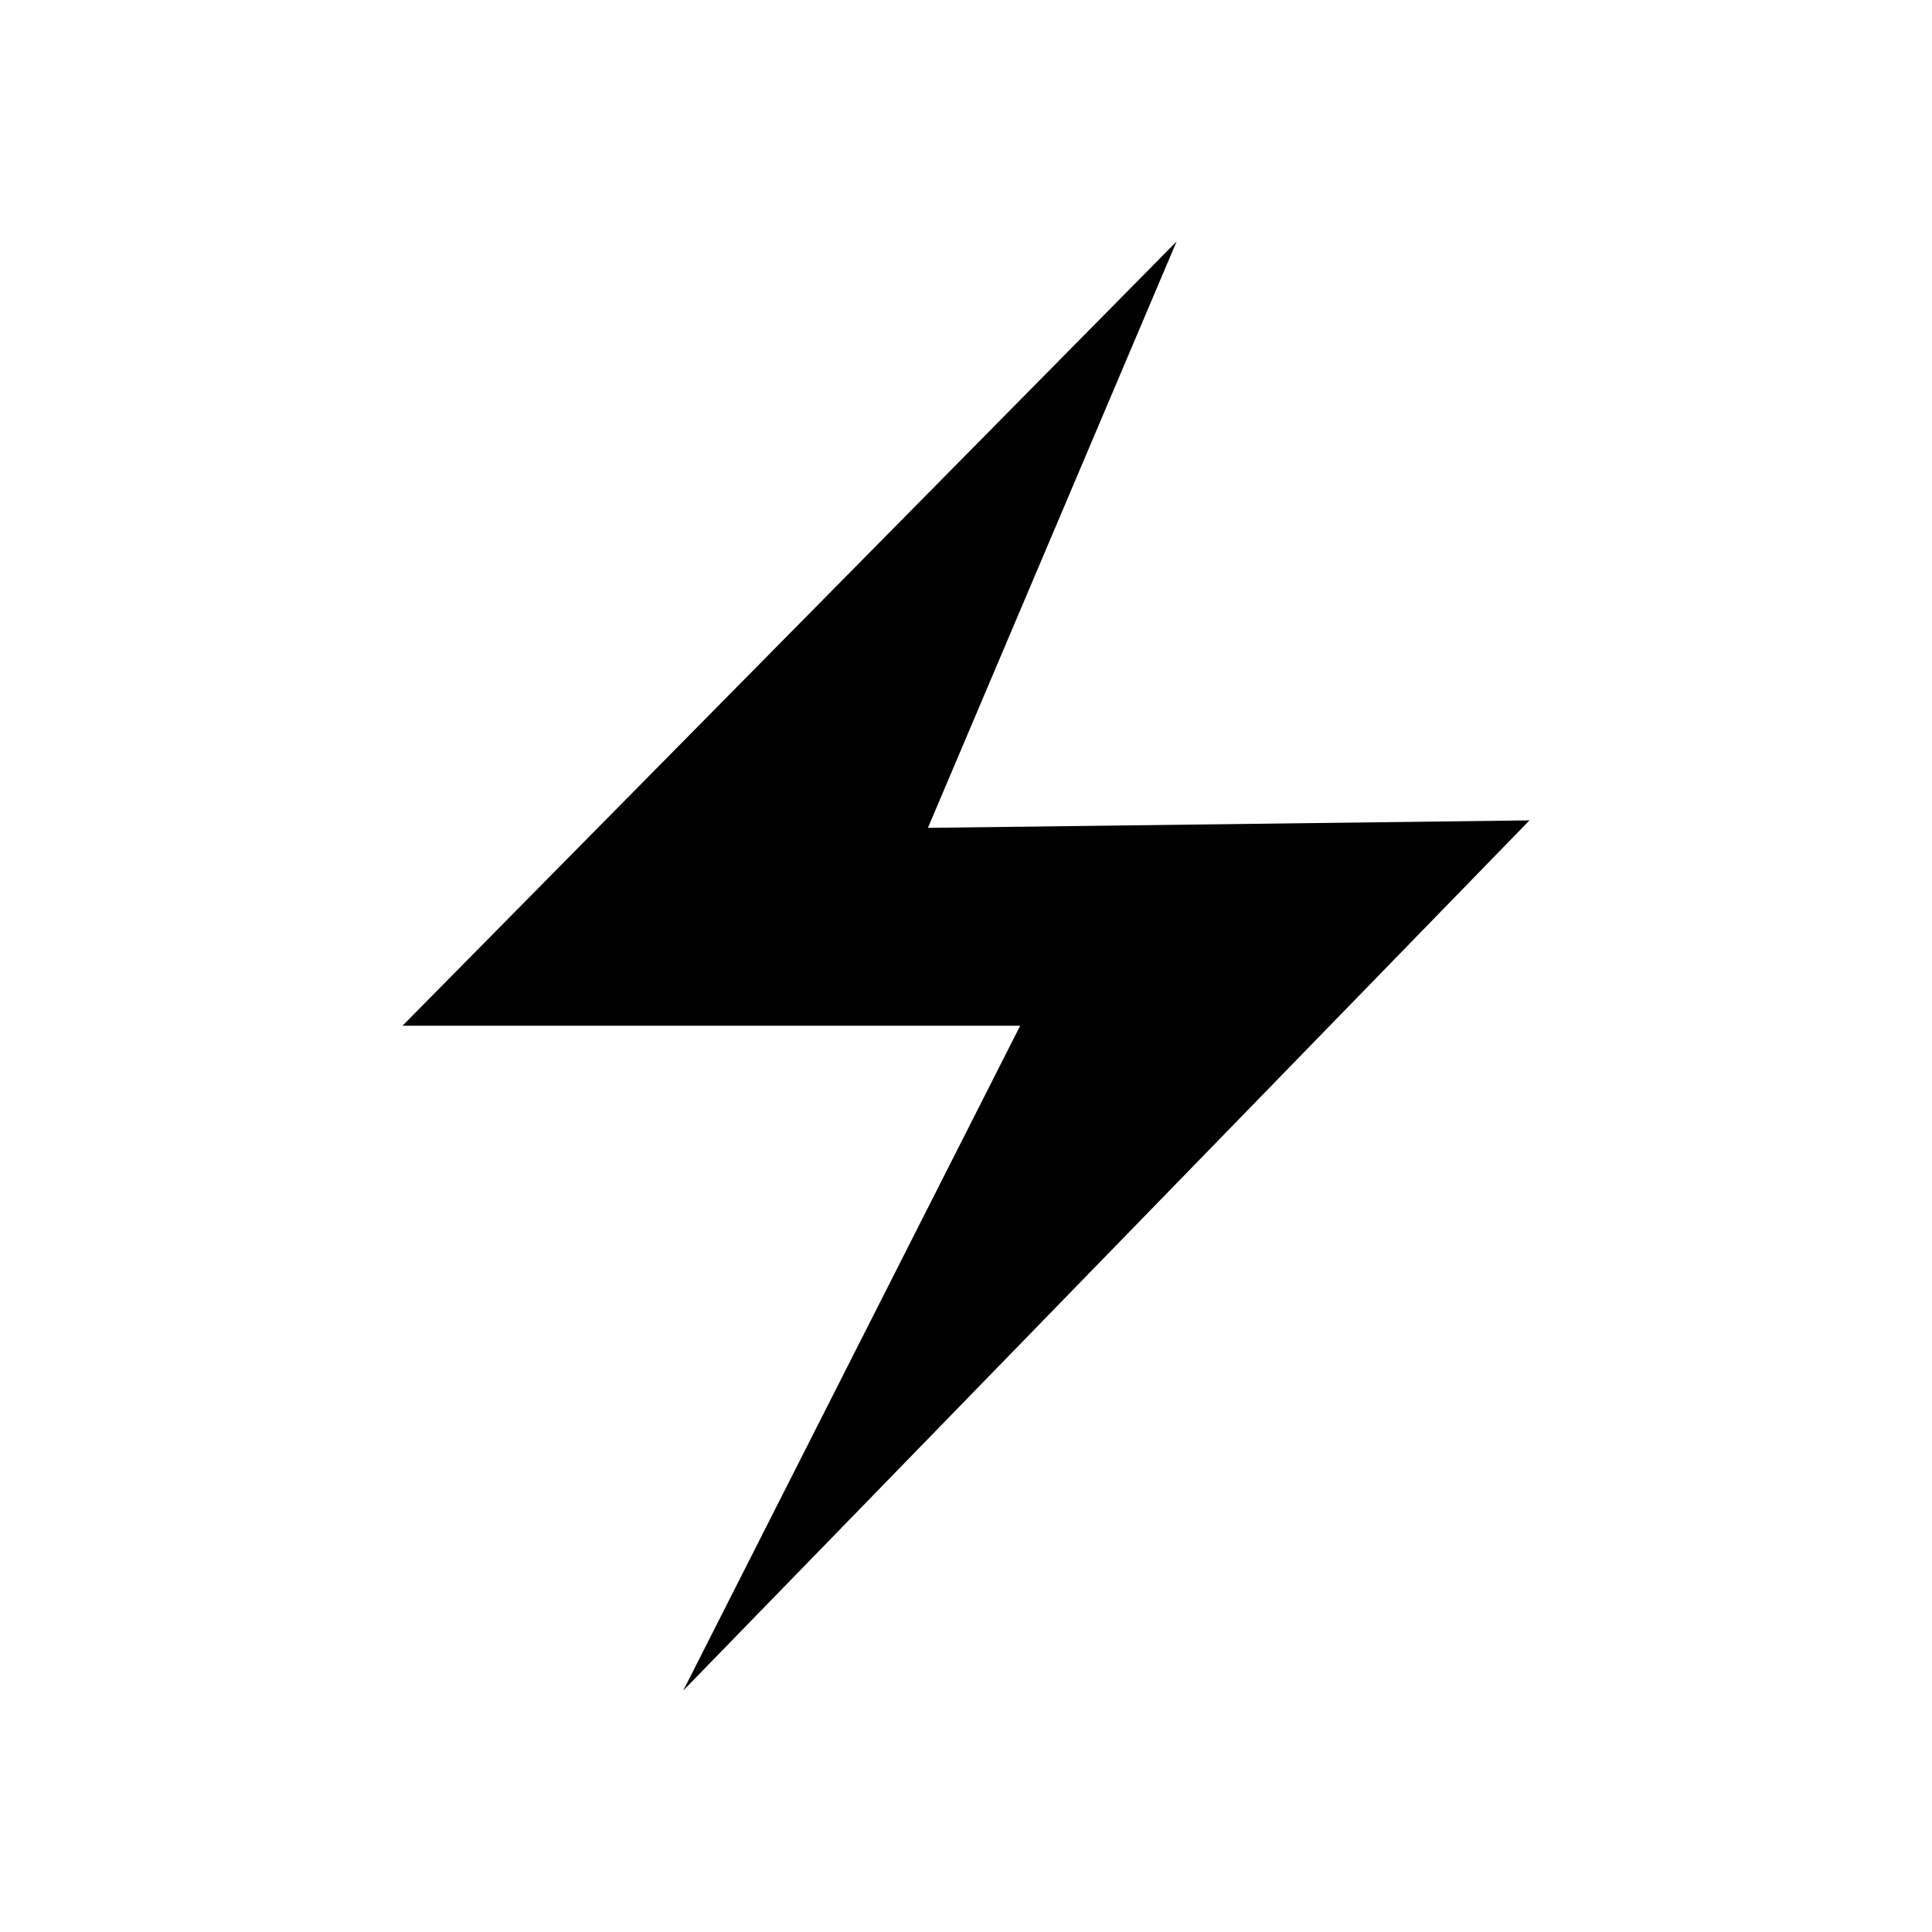
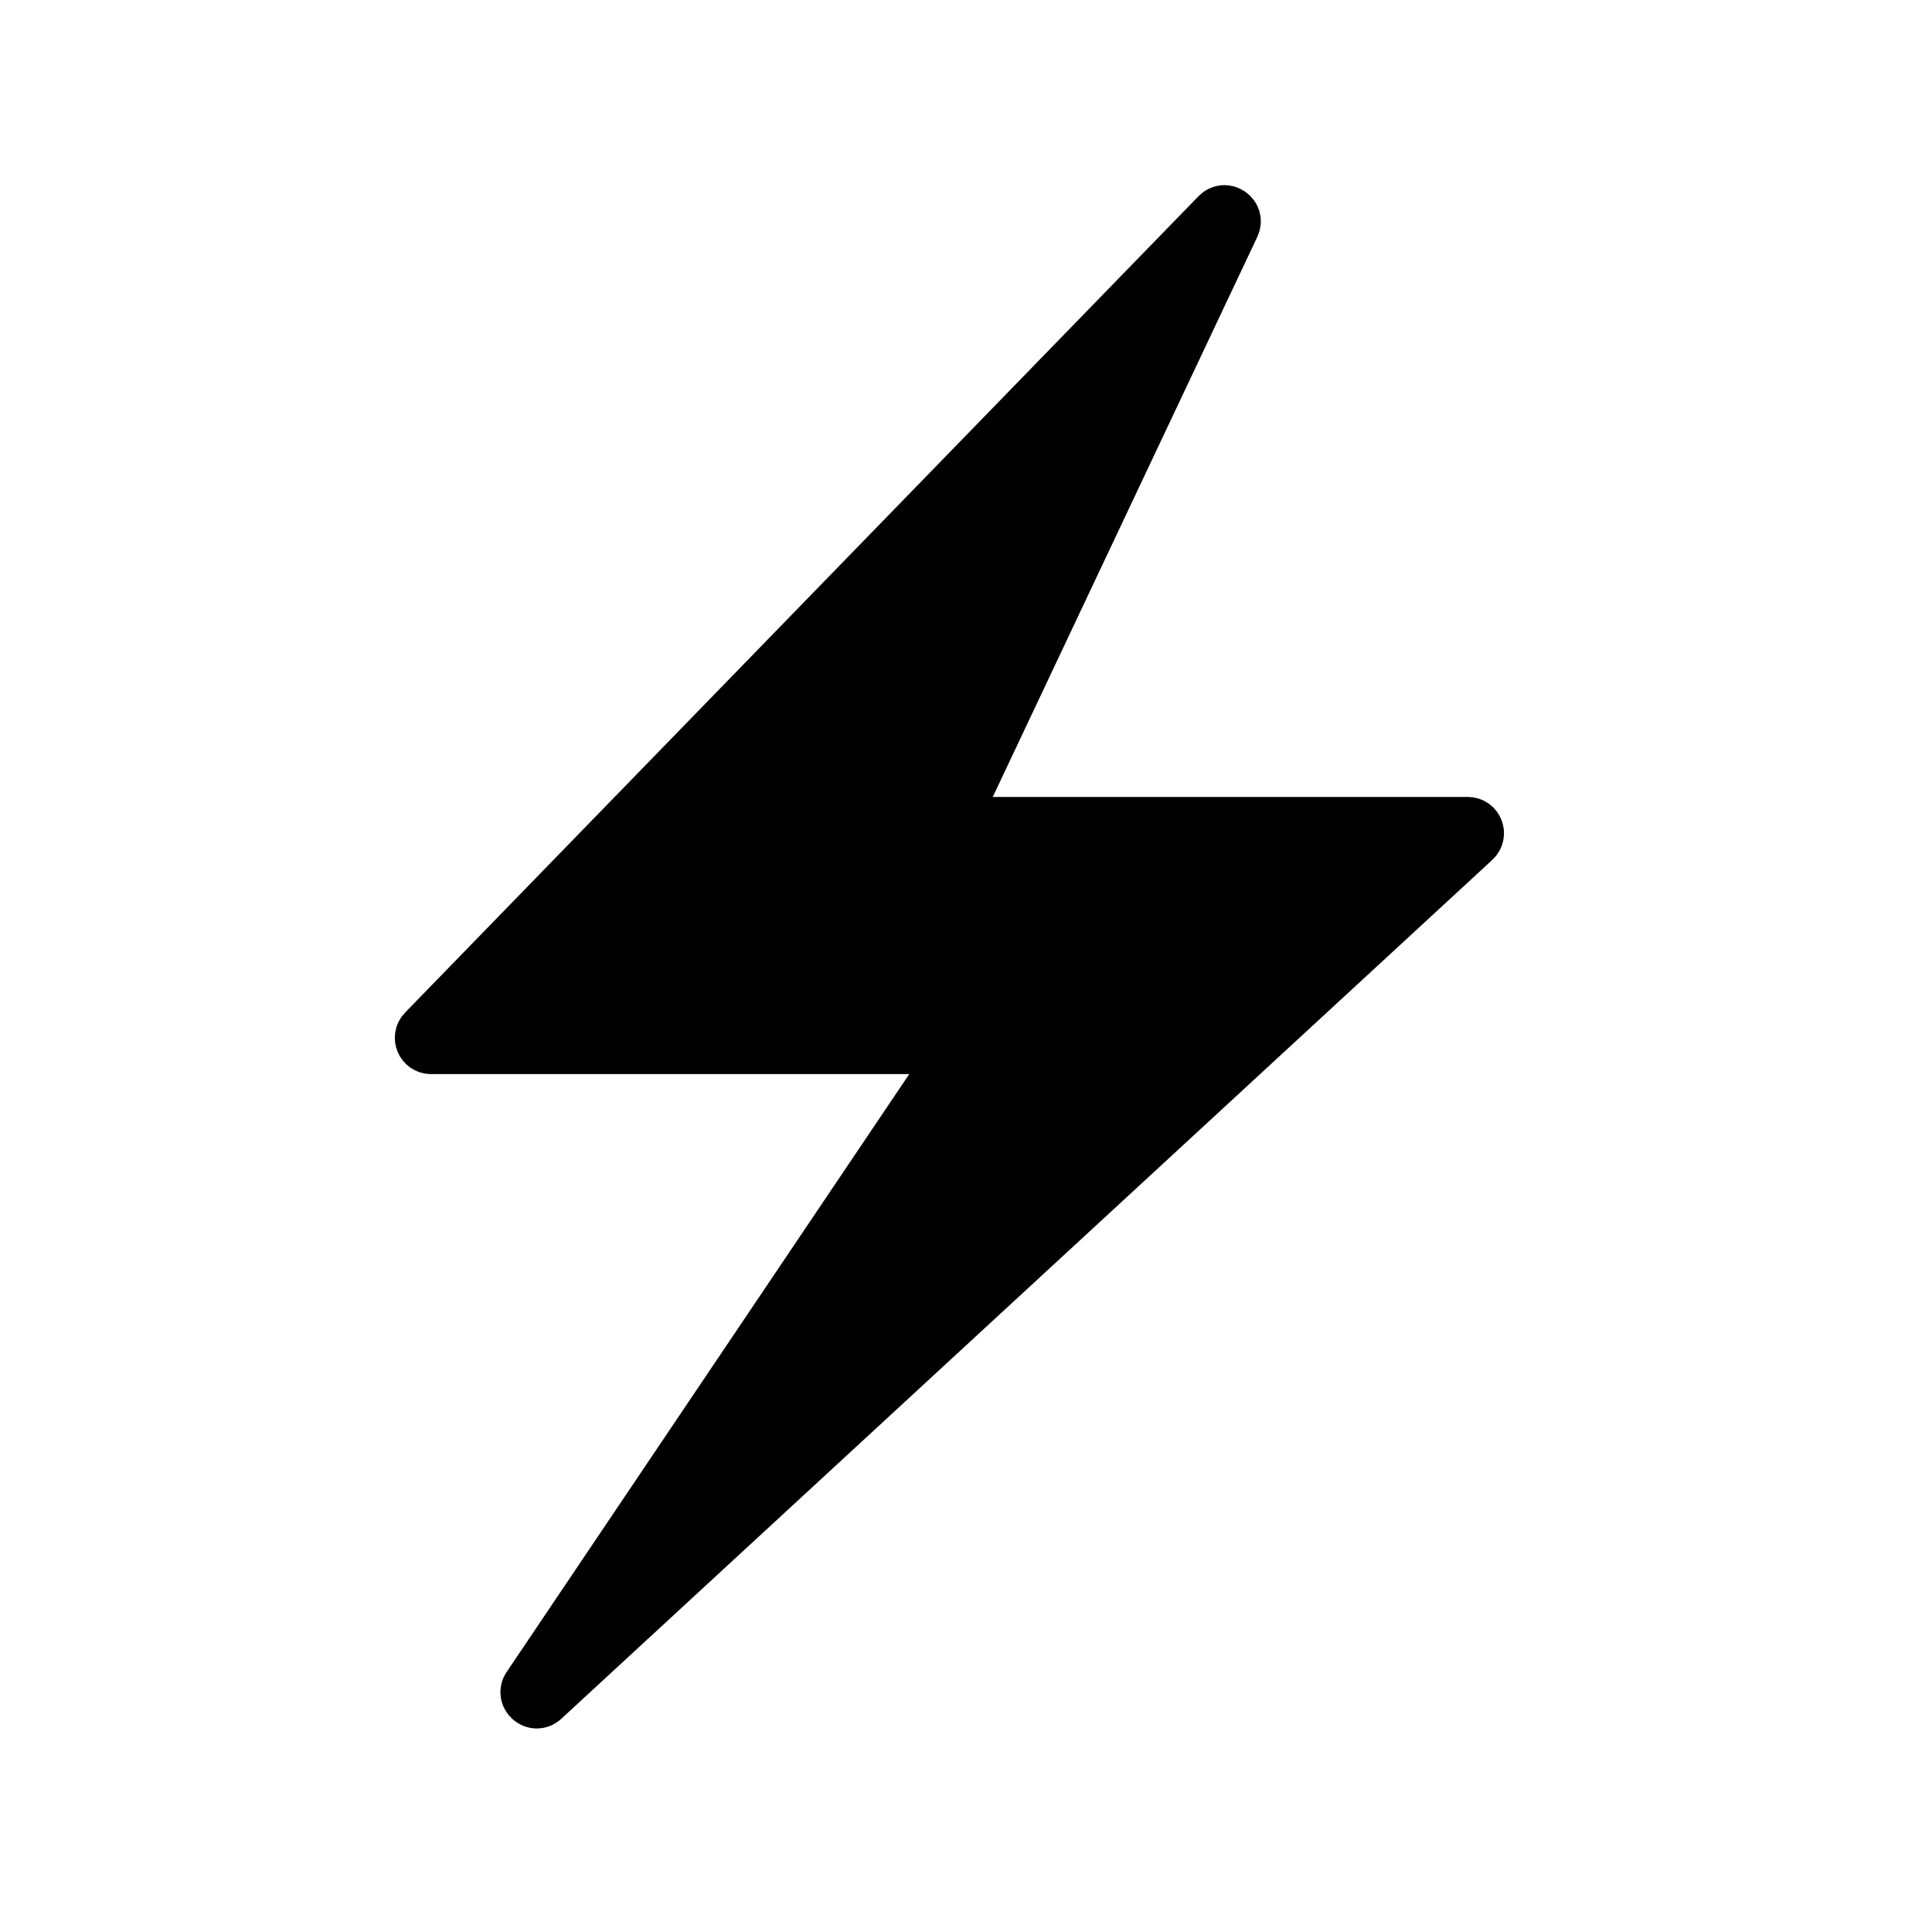
<svg xmlns="http://www.w3.org/2000/svg" width="24" height="24" viewBox="0 0 24 24" fill="none">
-   <path d="M19 10.191L8.488 21L12.673 12.742H5L14.616 3L11.527 10.284L19 10.191Z" fill="black" />
+   <path d="M18.335 10.461L6.769 21.131C6.638 21.252 6.444 21.084 6.543 20.937L11.701 13.277C11.769 13.177 11.697 13.043 11.577 13.043H5.355C5.222 13.043 5.155 12.883 5.247 12.788L15.104 2.646C15.222 2.525 15.42 2.662 15.347 2.815L11.96 9.986C11.913 10.086 11.986 10.2 12.096 10.2H18.233C18.37 10.2 18.435 10.368 18.335 10.461Z" fill="black" stroke="black" stroke-width="0.6" />
</svg>
